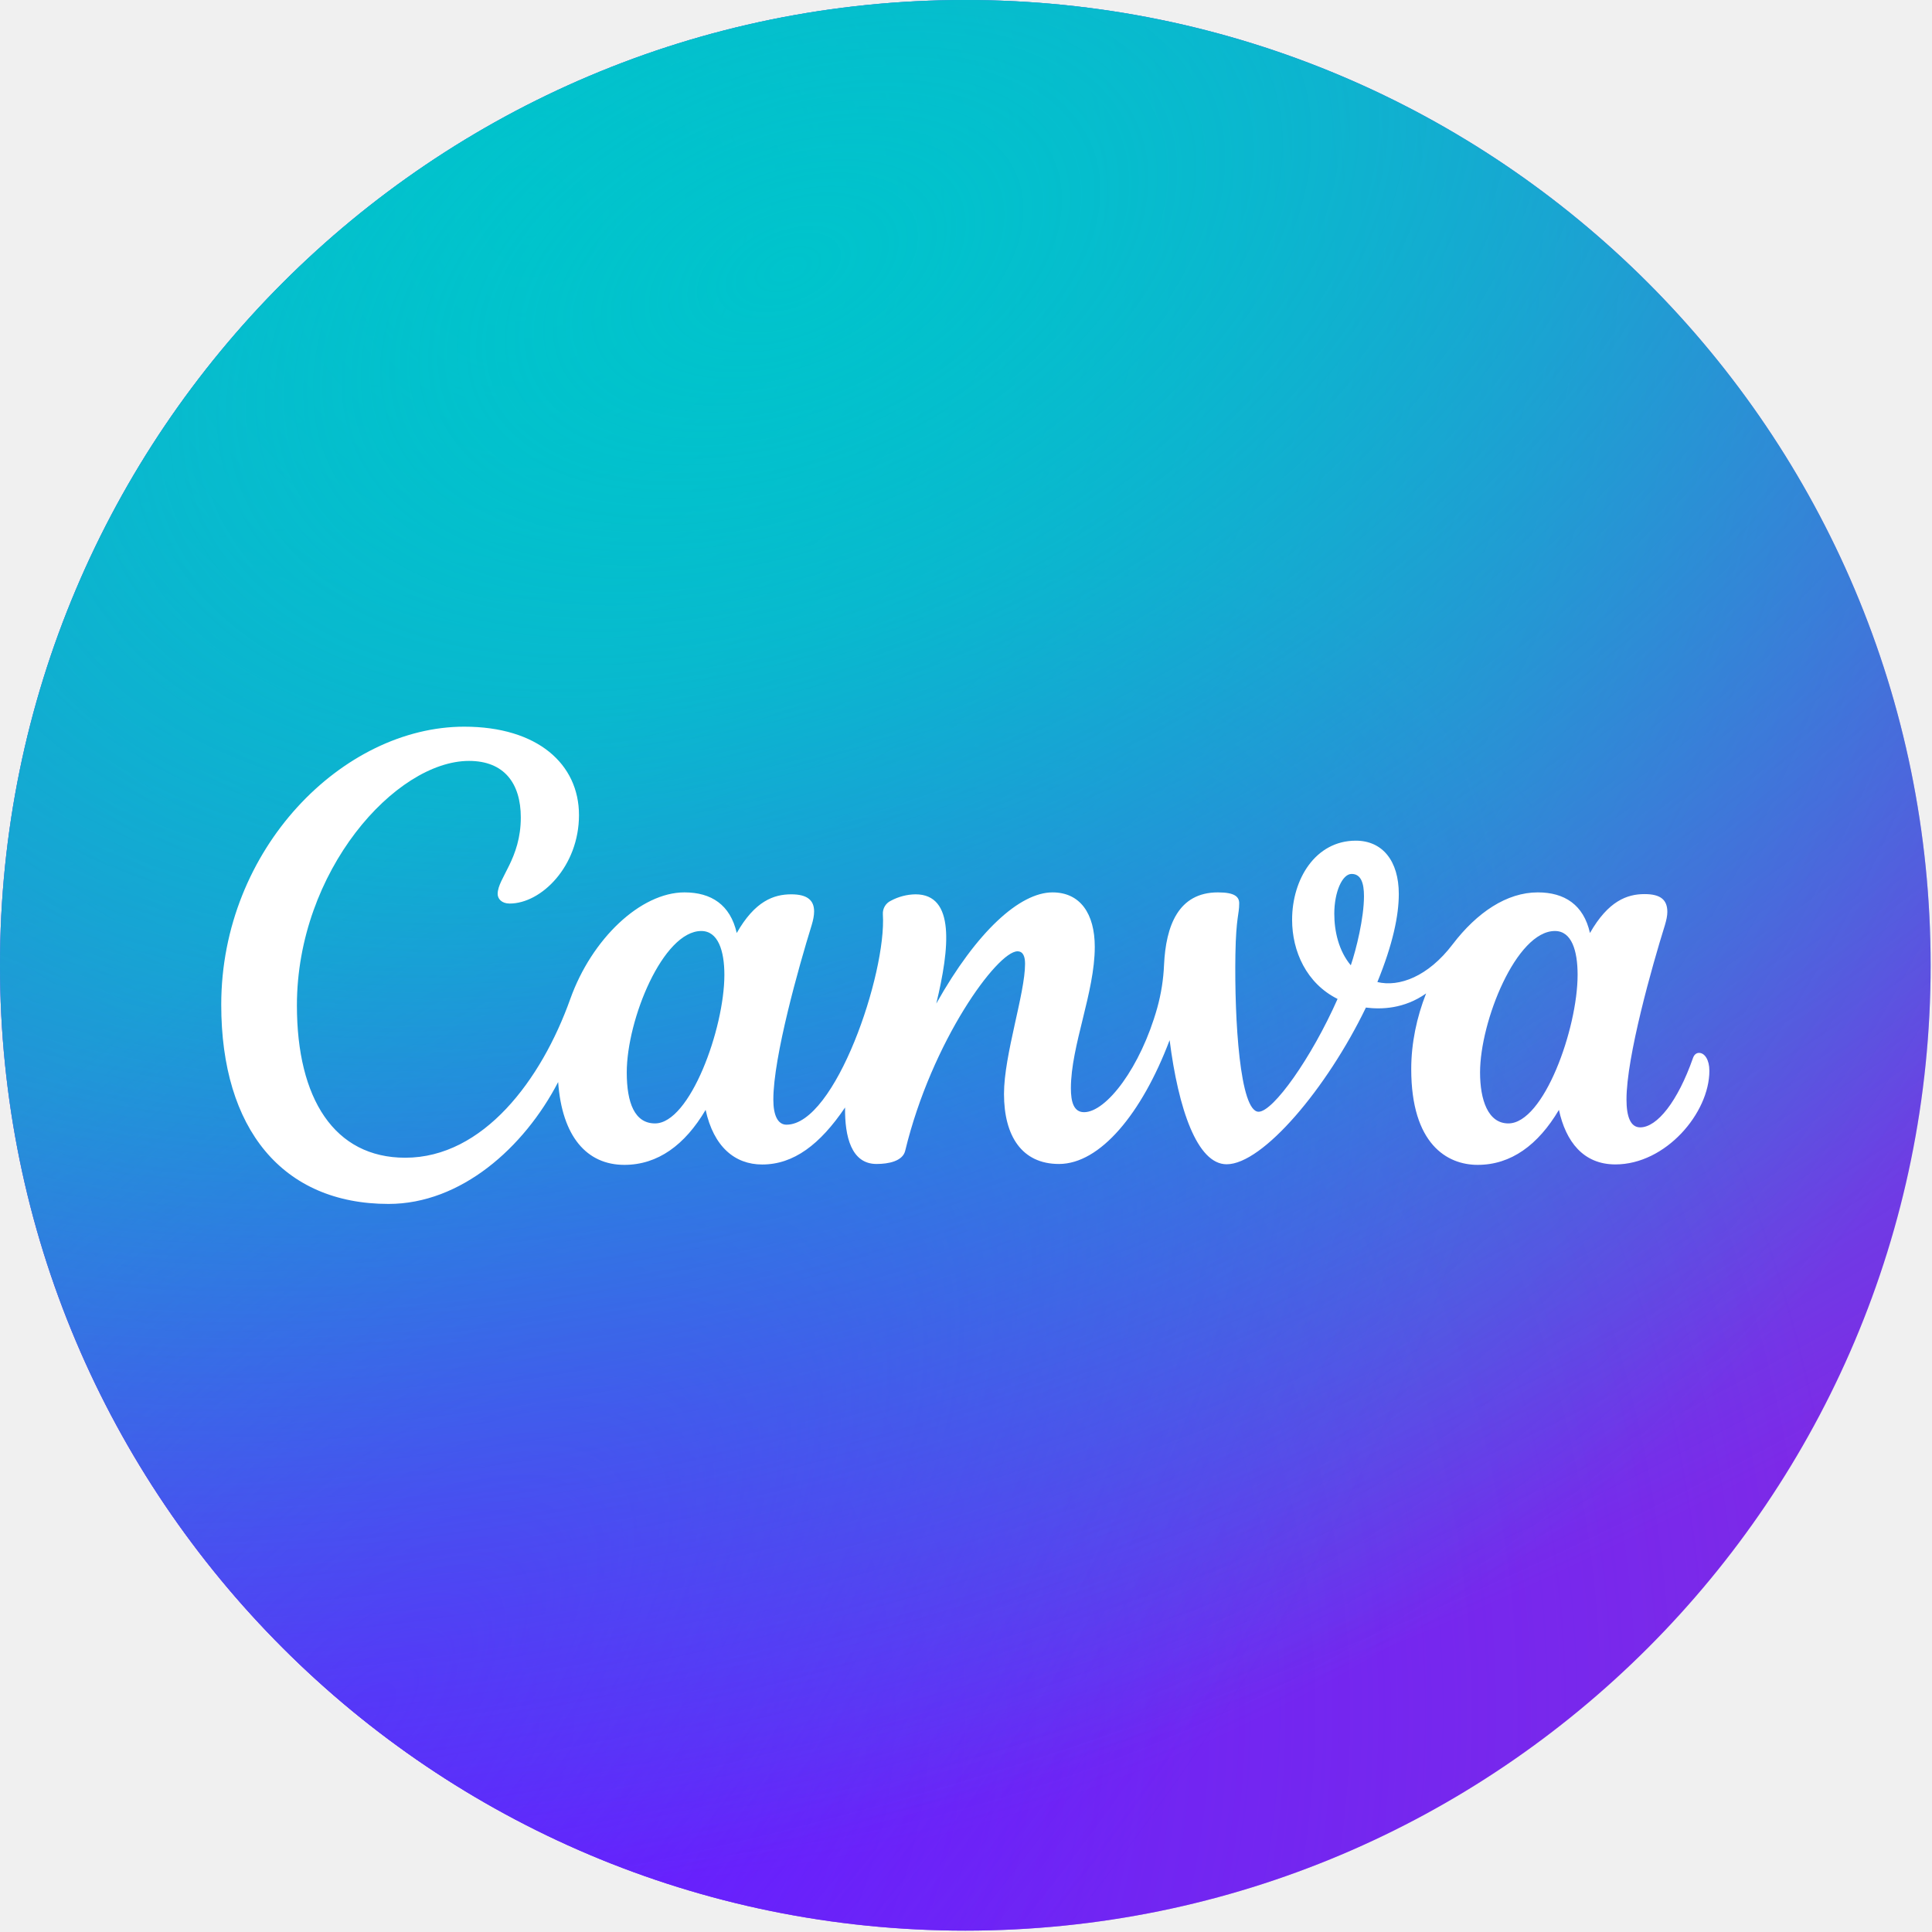
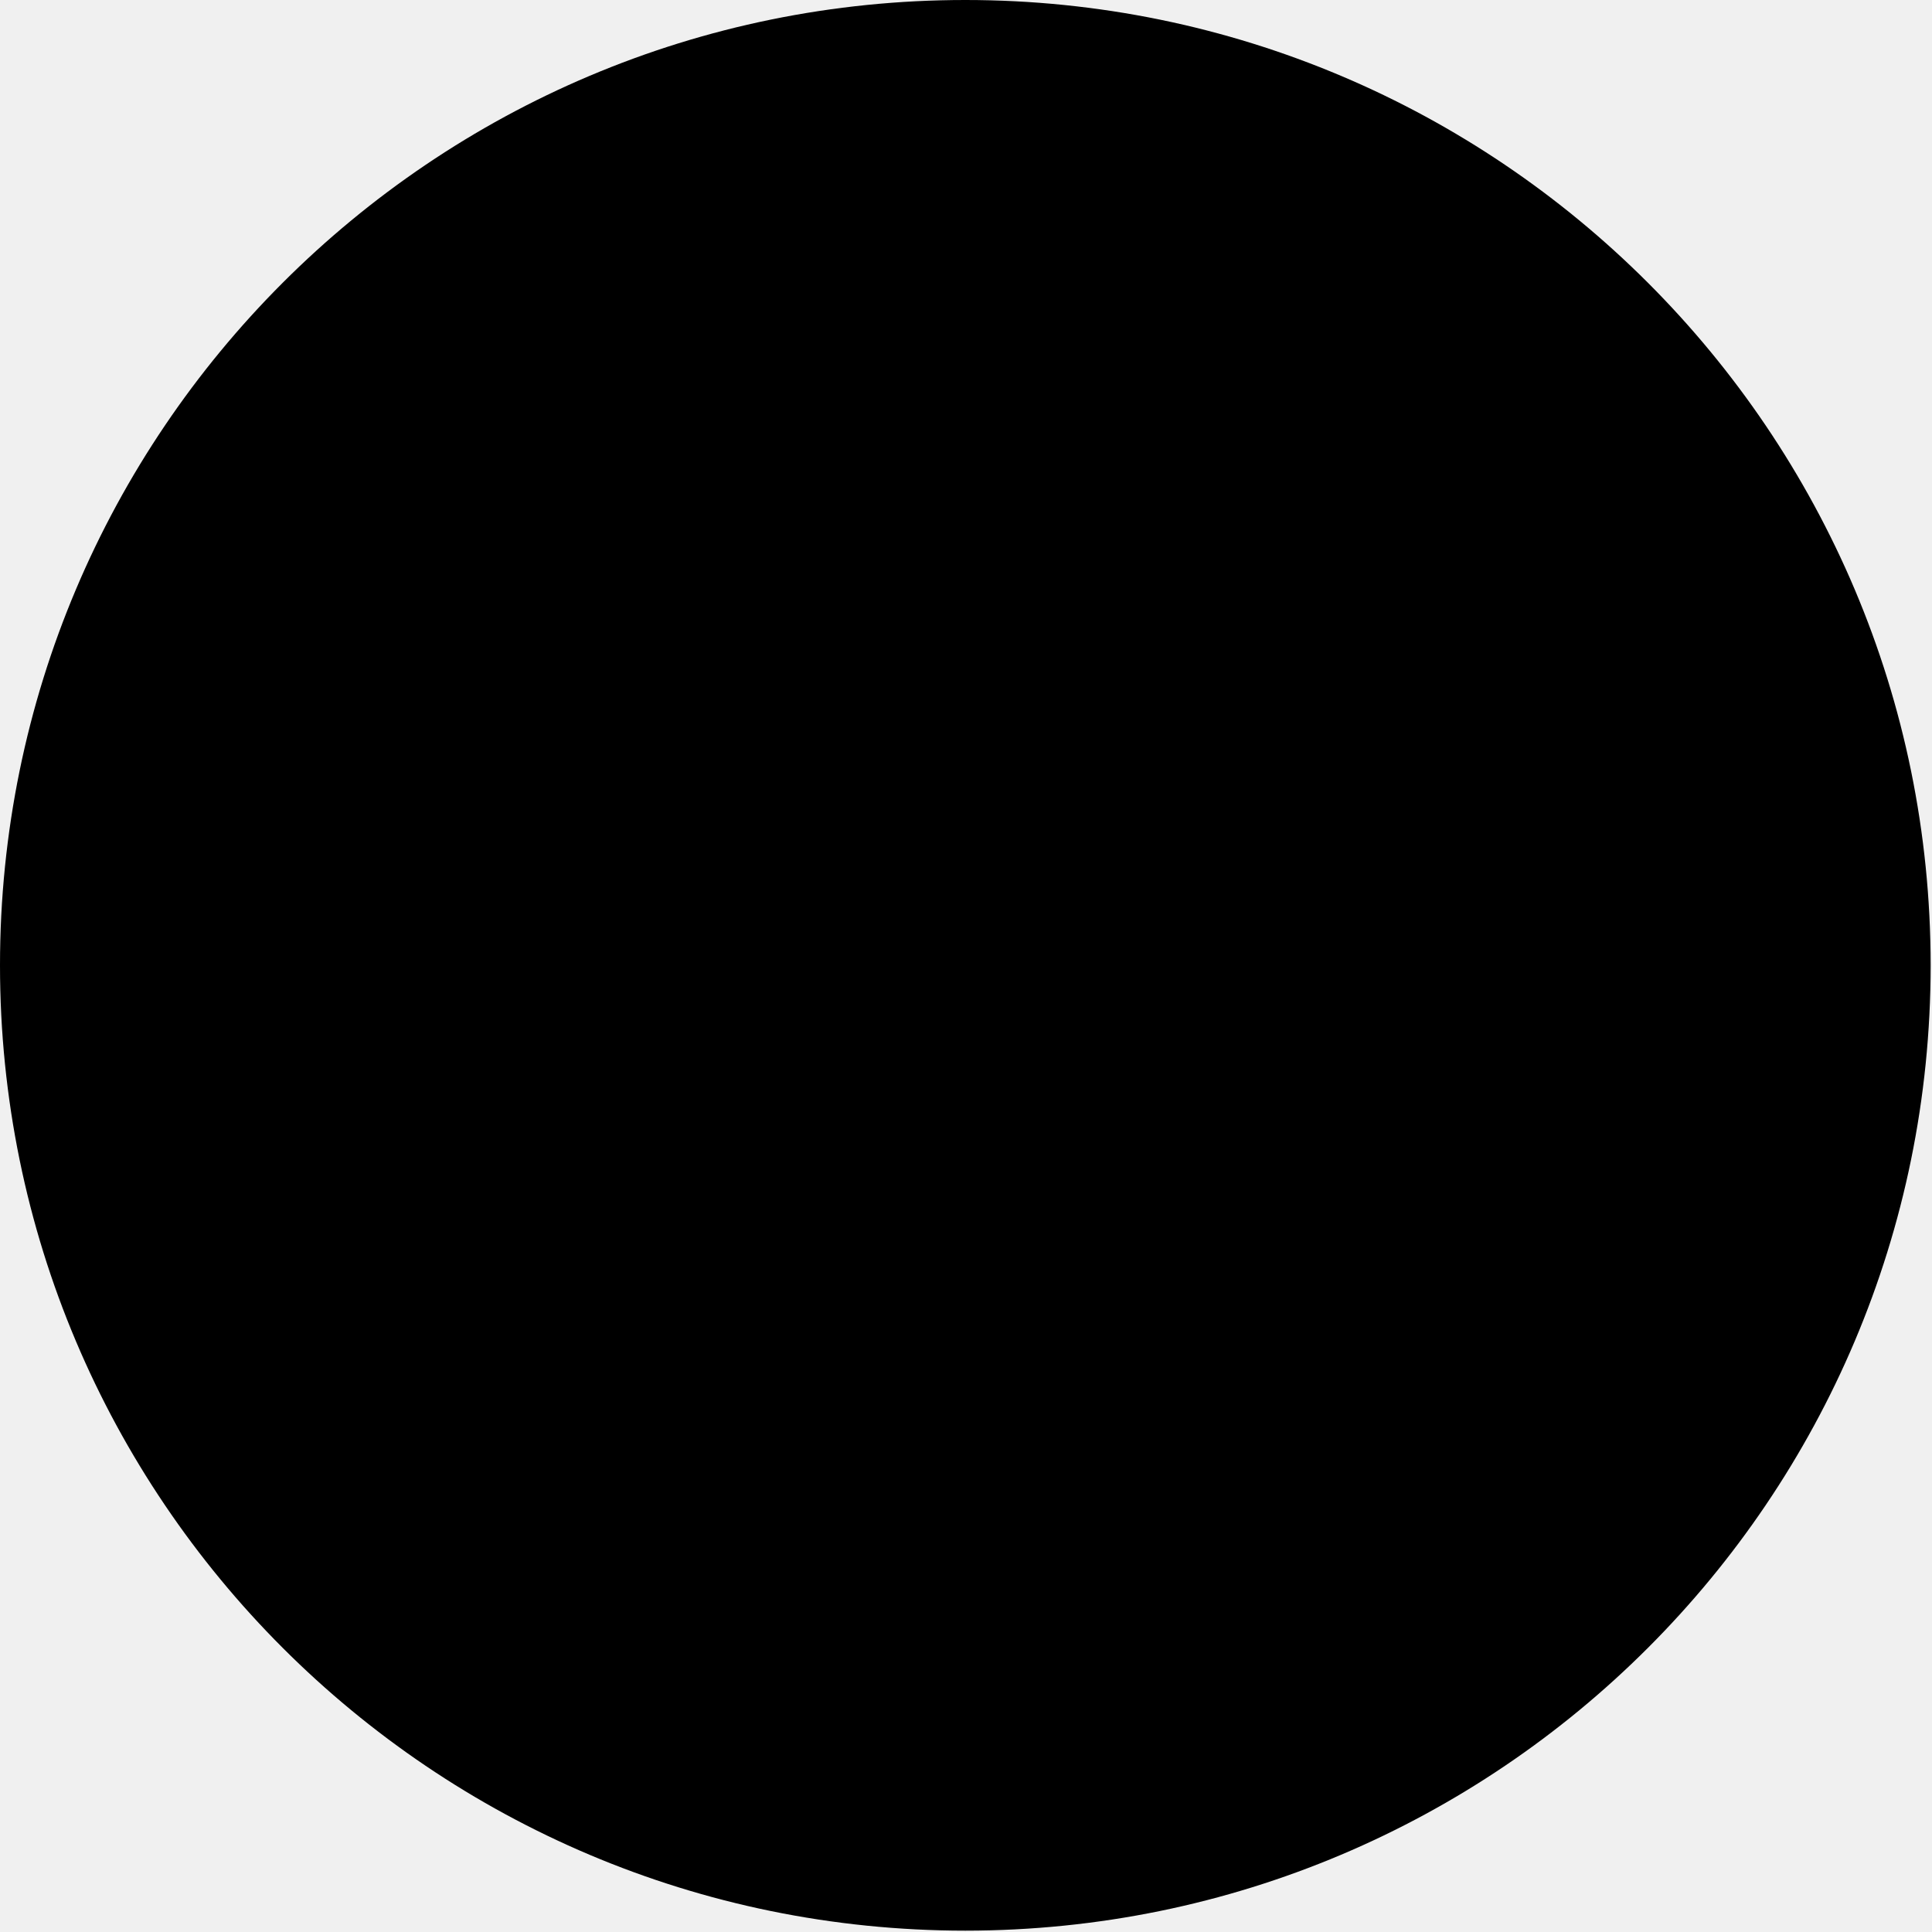
<svg xmlns="http://www.w3.org/2000/svg" viewBox="0 0 508 508" fill-rule="evenodd" clip-rule="evenodd" stroke-linejoin="round" stroke-miterlimit="2">
  <g transform="matrix(.26718 0 0 .26718 0 0)">
-     <circle cx="950" cy="950" r="950" fill="#7d2ae7" />
-     <circle cx="950" cy="950" r="950" fill="url(#prefix___Radial1)" />
-     <circle cx="950" cy="950" r="950" fill="url(#prefix___Radial2)" />
-     <circle cx="950" cy="950" r="950" fill="url(#prefix___Radial3)" />
-     <circle cx="950" cy="950" r="950" fill="url(#prefix___Radial4)" />
+     <circle cx="950" cy="950" r="950" fill="/#7d2ae7" />
+     <circle cx="950" cy="950" r="950" fill="url(/#prefix___Radial1)" />
+     <circle cx="950" cy="950" r="950" fill="url(/#prefix___Radial2)" />
+     <circle cx="950" cy="950" r="950" fill="url(/#prefix___Radial3)" />
+     <circle cx="950" cy="950" r="950" fill="url(/#prefix___Radial4)" />
  </g>
-   <path d="M446.744 276.845c-.665 0-1.271.43-1.584 1.33-4.011 11.446-9.43 18.254-13.891 18.254-2.563 0-3.6-2.856-3.6-7.336 0-11.21 6.71-34.982 10.095-45.82.392-1.312.646-2.485.646-3.483 0-3.15-1.722-4.696-5.987-4.696-4.598 0-9.547 1.8-14.36 10.233-1.663-7.435-6.691-10.683-13.715-10.683-8.12 0-15.965 5.224-22.421 13.696-6.456 8.471-14.048 11.25-19.76 9.88 4.108-10.057 5.634-17.57 5.634-23.145 0-8.746-4.324-14.028-11.308-14.028-10.624 0-16.747 10.134-16.747 20.797 0 8.237 3.736 16.708 11.954 20.817-6.887 15.573-16.943 29.66-20.758 29.66-4.93 0-6.379-24.123-6.105-41.38.176-9.9.998-10.408.998-13.401 0-1.722-1.115-2.896-5.595-2.896-10.448 0-13.676 8.844-14.165 18.998a50.052 50.052 0 01-1.8 11.406c-4.363 15.573-13.363 27.39-19.232 27.39-2.72 0-3.463-2.72-3.463-6.28 0-11.21 6.28-25.219 6.28-37.173 0-8.784-3.854-14.34-11.112-14.34-8.55 0-19.858 10.173-30.56 29.229 3.521-14.595 4.97-28.721-5.459-28.721a14.115 14.115 0 00-6.476 1.683 3.689 3.689 0 00-2.113 3.56c.998 15.535-12.521 55.329-25.336 55.329-2.328 0-3.463-2.524-3.463-6.593 0-11.23 6.691-34.943 10.056-45.801.43-1.409.666-2.622.666-3.678 0-2.974-1.84-4.5-6.007-4.5-4.578 0-9.547 1.741-14.34 10.174-1.683-7.435-6.711-10.683-13.735-10.683-11.523 0-24.397 12.19-30.051 28.076-7.572 21.208-22.832 41.692-43.375 41.692-18.645 0-28.486-15.515-28.486-40.03 0-35.392 25.982-64.308 45.253-64.308 9.215 0 13.617 5.869 13.617 14.869 0 10.897-6.085 15.964-6.085 20.112 0 1.272 1.057 2.524 3.15 2.524 8.374 0 18.234-9.841 18.234-23.262 0-13.422-10.897-23.243-30.168-23.243-31.851 0-63.898 32.047-63.898 73.113 0 32.673 16.121 52.374 44 52.374 19.017 0 35.628-14.79 44.588-32.047 1.018 14.302 7.513 21.776 17.413 21.776 8.804 0 15.925-5.243 21.364-14.458 2.094 9.645 7.65 14.36 14.87 14.36 8.275 0 15.201-5.243 21.794-14.986-.097 7.65 1.644 14.85 8.276 14.85 3.13 0 6.867-.725 7.533-3.464 6.984-28.877 24.24-52.453 29.523-52.453 1.565 0 1.995 1.507 1.995 3.287 0 7.846-5.537 23.928-5.537 34.2 0 11.092 4.716 18.43 14.459 18.43 10.8 0 21.775-13.227 29.092-32.556 2.29 18.058 7.24 32.633 14.987 32.633 9.508 0 26.392-20.014 36.625-41.203 4.01.509 10.036.372 15.827-3.717-2.465 6.241-3.912 13.07-3.912 19.897 0 19.663 9.39 25.18 17.47 25.18 8.785 0 15.907-5.243 21.365-14.458 1.8 8.315 6.398 14.34 14.85 14.34 13.225 0 24.71-13.519 24.71-24.612 0-2.934-1.252-4.715-2.72-4.715zm-274.51 18.547c-5.342 0-7.435-5.38-7.435-13.401 0-13.93 9.528-37.193 19.604-37.193 4.402 0 6.065 5.185 6.065 11.524 0 14.145-9.059 39.07-18.235 39.07zm182.948-41.574c-3.189-3.796-4.343-8.961-4.343-13.559 0-5.673 2.074-10.467 4.558-10.467 2.485 0 3.248 2.446 3.248 5.85 0 5.693-2.035 14.008-3.463 18.176zm41.418 41.574c-5.34 0-7.434-6.182-7.434-13.401 0-13.441 9.528-37.193 19.682-37.193 4.402 0 5.967 5.146 5.967 11.524 0 14.145-8.902 39.07-18.215 39.07z" fill="#fff" fill-rule="nonzero" />
+   <path d="M446.744 276.845c-.665 0-1.271.43-1.584 1.33-4.011 11.446-9.43 18.254-13.891 18.254-2.563 0-3.6-2.856-3.6-7.336 0-11.21 6.71-34.982 10.095-45.82.392-1.312.646-2.485.646-3.483 0-3.15-1.722-4.696-5.987-4.696-4.598 0-9.547 1.8-14.36 10.233-1.663-7.435-6.691-10.683-13.715-10.683-8.12 0-15.965 5.224-22.421 13.696-6.456 8.471-14.048 11.25-19.76 9.88 4.108-10.057 5.634-17.57 5.634-23.145 0-8.746-4.324-14.028-11.308-14.028-10.624 0-16.747 10.134-16.747 20.797 0 8.237 3.736 16.708 11.954 20.817-6.887 15.573-16.943 29.66-20.758 29.66-4.93 0-6.379-24.123-6.105-41.38.176-9.9.998-10.408.998-13.401 0-1.722-1.115-2.896-5.595-2.896-10.448 0-13.676 8.844-14.165 18.998a50.052 50.052 0 01-1.8 11.406c-4.363 15.573-13.363 27.39-19.232 27.39-2.72 0-3.463-2.72-3.463-6.28 0-11.21 6.28-25.219 6.28-37.173 0-8.784-3.854-14.34-11.112-14.34-8.55 0-19.858 10.173-30.56 29.229 3.521-14.595 4.97-28.721-5.459-28.721a14.115 14.115 0 00-6.476 1.683 3.689 3.689 0 00-2.113 3.56c.998 15.535-12.521 55.329-25.336 55.329-2.328 0-3.463-2.524-3.463-6.593 0-11.23 6.691-34.943 10.056-45.801.43-1.409.666-2.622.666-3.678 0-2.974-1.84-4.5-6.007-4.5-4.578 0-9.547 1.741-14.34 10.174-1.683-7.435-6.711-10.683-13.735-10.683-11.523 0-24.397 12.19-30.051 28.076-7.572 21.208-22.832 41.692-43.375 41.692-18.645 0-28.486-15.515-28.486-40.03 0-35.392 25.982-64.308 45.253-64.308 9.215 0 13.617 5.869 13.617 14.869 0 10.897-6.085 15.964-6.085 20.112 0 1.272 1.057 2.524 3.15 2.524 8.374 0 18.234-9.841 18.234-23.262 0-13.422-10.897-23.243-30.168-23.243-31.851 0-63.898 32.047-63.898 73.113 0 32.673 16.121 52.374 44 52.374 19.017 0 35.628-14.79 44.588-32.047 1.018 14.302 7.513 21.776 17.413 21.776 8.804 0 15.925-5.243 21.364-14.458 2.094 9.645 7.65 14.36 14.87 14.36 8.275 0 15.201-5.243 21.794-14.986-.097 7.65 1.644 14.85 8.276 14.85 3.13 0 6.867-.725 7.533-3.464 6.984-28.877 24.24-52.453 29.523-52.453 1.565 0 1.995 1.507 1.995 3.287 0 7.846-5.537 23.928-5.537 34.2 0 11.092 4.716 18.43 14.459 18.43 10.8 0 21.775-13.227 29.092-32.556 2.29 18.058 7.24 32.633 14.987 32.633 9.508 0 26.392-20.014 36.625-41.203 4.01.509 10.036.372 15.827-3.717-2.465 6.241-3.912 13.07-3.912 19.897 0 19.663 9.39 25.18 17.47 25.18 8.785 0 15.907-5.243 21.365-14.458 1.8 8.315 6.398 14.34 14.85 14.34 13.225 0 24.71-13.519 24.71-24.612 0-2.934-1.252-4.715-2.72-4.715zm-274.51 18.547c-5.342 0-7.435-5.38-7.435-13.401 0-13.93 9.528-37.193 19.604-37.193 4.402 0 6.065 5.185 6.065 11.524 0 14.145-9.059 39.07-18.235 39.07zm182.948-41.574c-3.189-3.796-4.343-8.961-4.343-13.559 0-5.673 2.074-10.467 4.558-10.467 2.485 0 3.248 2.446 3.248 5.85 0 5.693-2.035 14.008-3.463 18.176zm41.418 41.574c-5.34 0-7.434-6.182-7.434-13.401 0-13.441 9.528-37.193 19.682-37.193 4.402 0 5.967 5.146 5.967 11.524 0 14.145-8.902 39.07-18.215 39.07z" fill="/#fff" fill-rule="nonzero" />
  <defs>
    <radialGradient id="prefix___Radial1" cx="0" cy="0" r="1" gradientUnits="userSpaceOnUse" gradientTransform="scale(1469.491) rotate(-49.416 1.37 .302)">
-       <stop offset="0" stop-color="#6420ff" />
-       <stop offset="1" stop-color="#6420ff" stop-opacity="0" />
+       <stop offset="0" stop-color="/#6420ff" />
+       <stop offset="1" stop-color="/#6420ff" stop-opacity="0" />
    </radialGradient>
    <radialGradient id="prefix___Radial2" cx="0" cy="0" r="1" gradientUnits="userSpaceOnUse" gradientTransform="rotate(54.703 42.717 594.194) scale(1657.122)">
-       <stop offset="0" stop-color="#00c4cc" />
-       <stop offset="1" stop-color="#00c4cc" stop-opacity="0" />
+       <stop offset="0" stop-color="/#00c4cc" />
+       <stop offset="1" stop-color="/#00c4cc" stop-opacity="0" />
    </radialGradient>
    <radialGradient id="prefix___Radial3" cx="0" cy="0" r="1" gradientUnits="userSpaceOnUse" gradientTransform="matrix(1023 -1030 473.711 470.491 367 1684)">
-       <stop offset="0" stop-color="#6420ff" />
-       <stop offset="1" stop-color="#6420ff" stop-opacity="0" />
+       <stop offset="0" stop-color="/#6420ff" />
+       <stop offset="1" stop-color="/#6420ff" stop-opacity="0" />
    </radialGradient>
    <radialGradient id="prefix___Radial4" cx="0" cy="0" r="1" gradientUnits="userSpaceOnUse" gradientTransform="matrix(595.999 1372 -2298.41 998.431 777 256)">
-       <stop offset="0" stop-color="#00c4cc" stop-opacity=".73" />
-       <stop offset="0" stop-color="#00c4cc" />
-       <stop offset="1" stop-color="#00c4cc" stop-opacity="0" />
+       <stop offset="0" stop-color="/#00c4cc" stop-opacity=".73" />
+       <stop offset="0" stop-color="/#00c4cc" />
+       <stop offset="1" stop-color="/#00c4cc" stop-opacity="0" />
    </radialGradient>
  </defs>
</svg>
